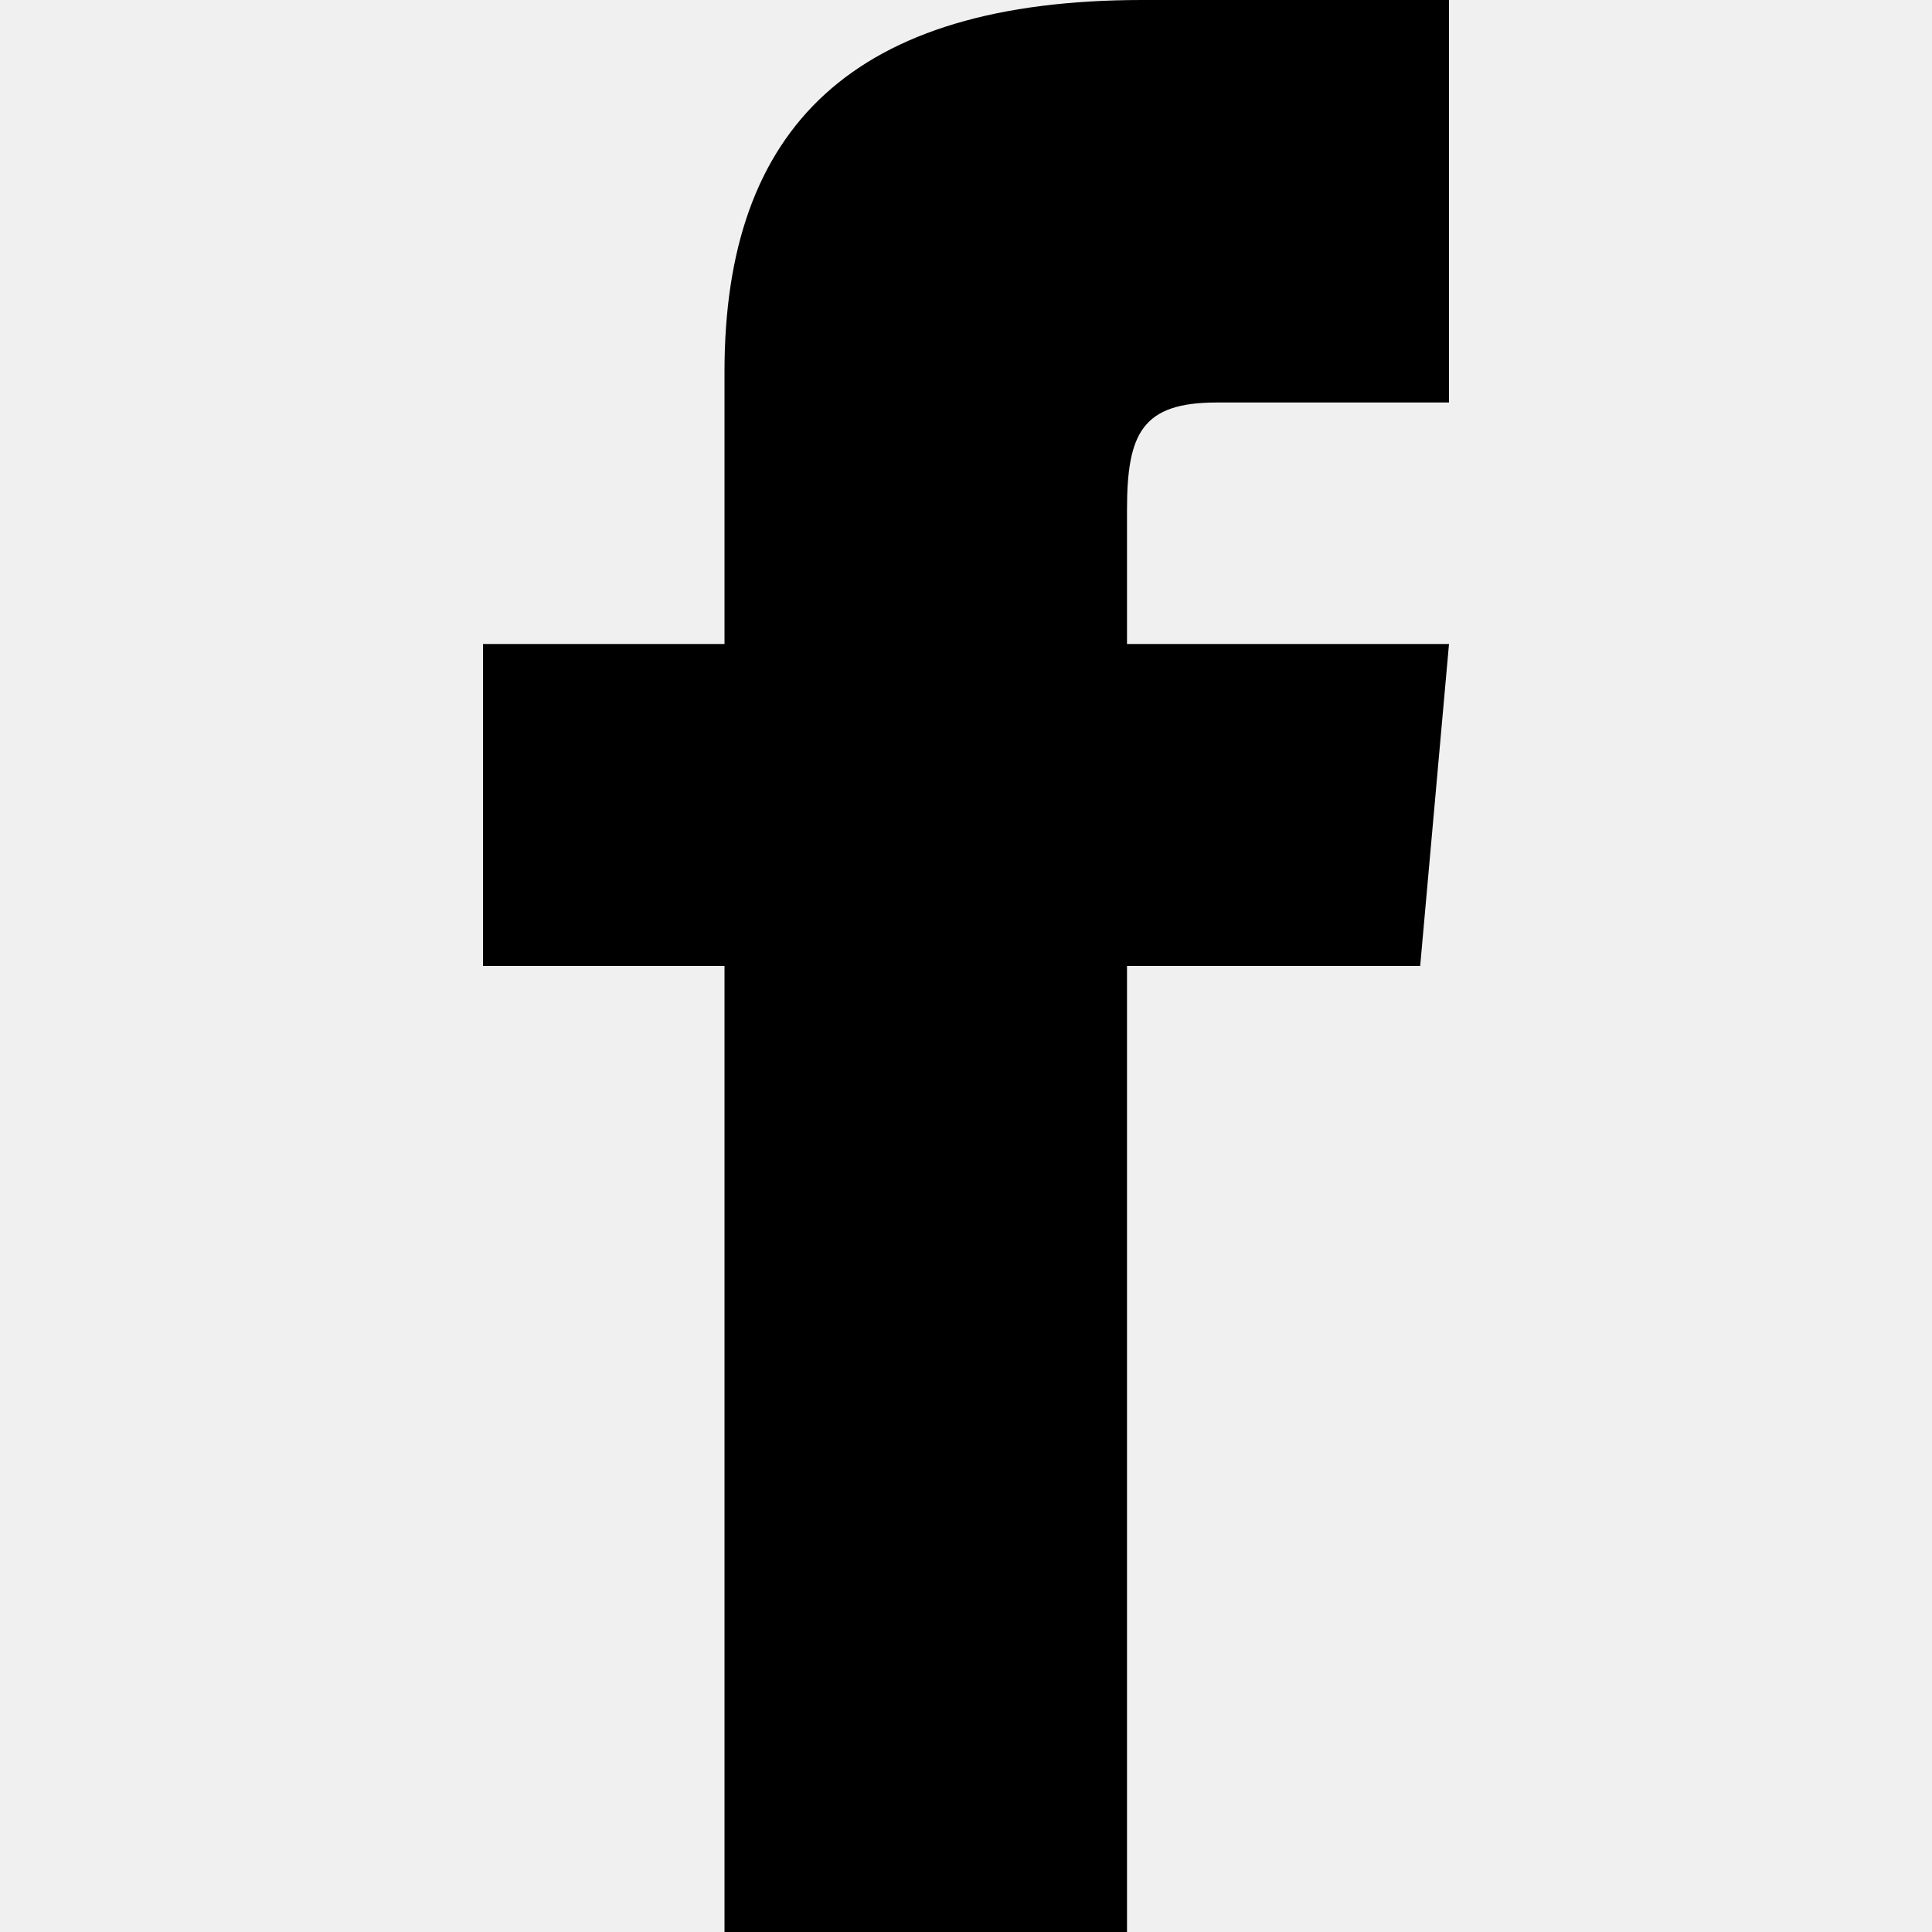
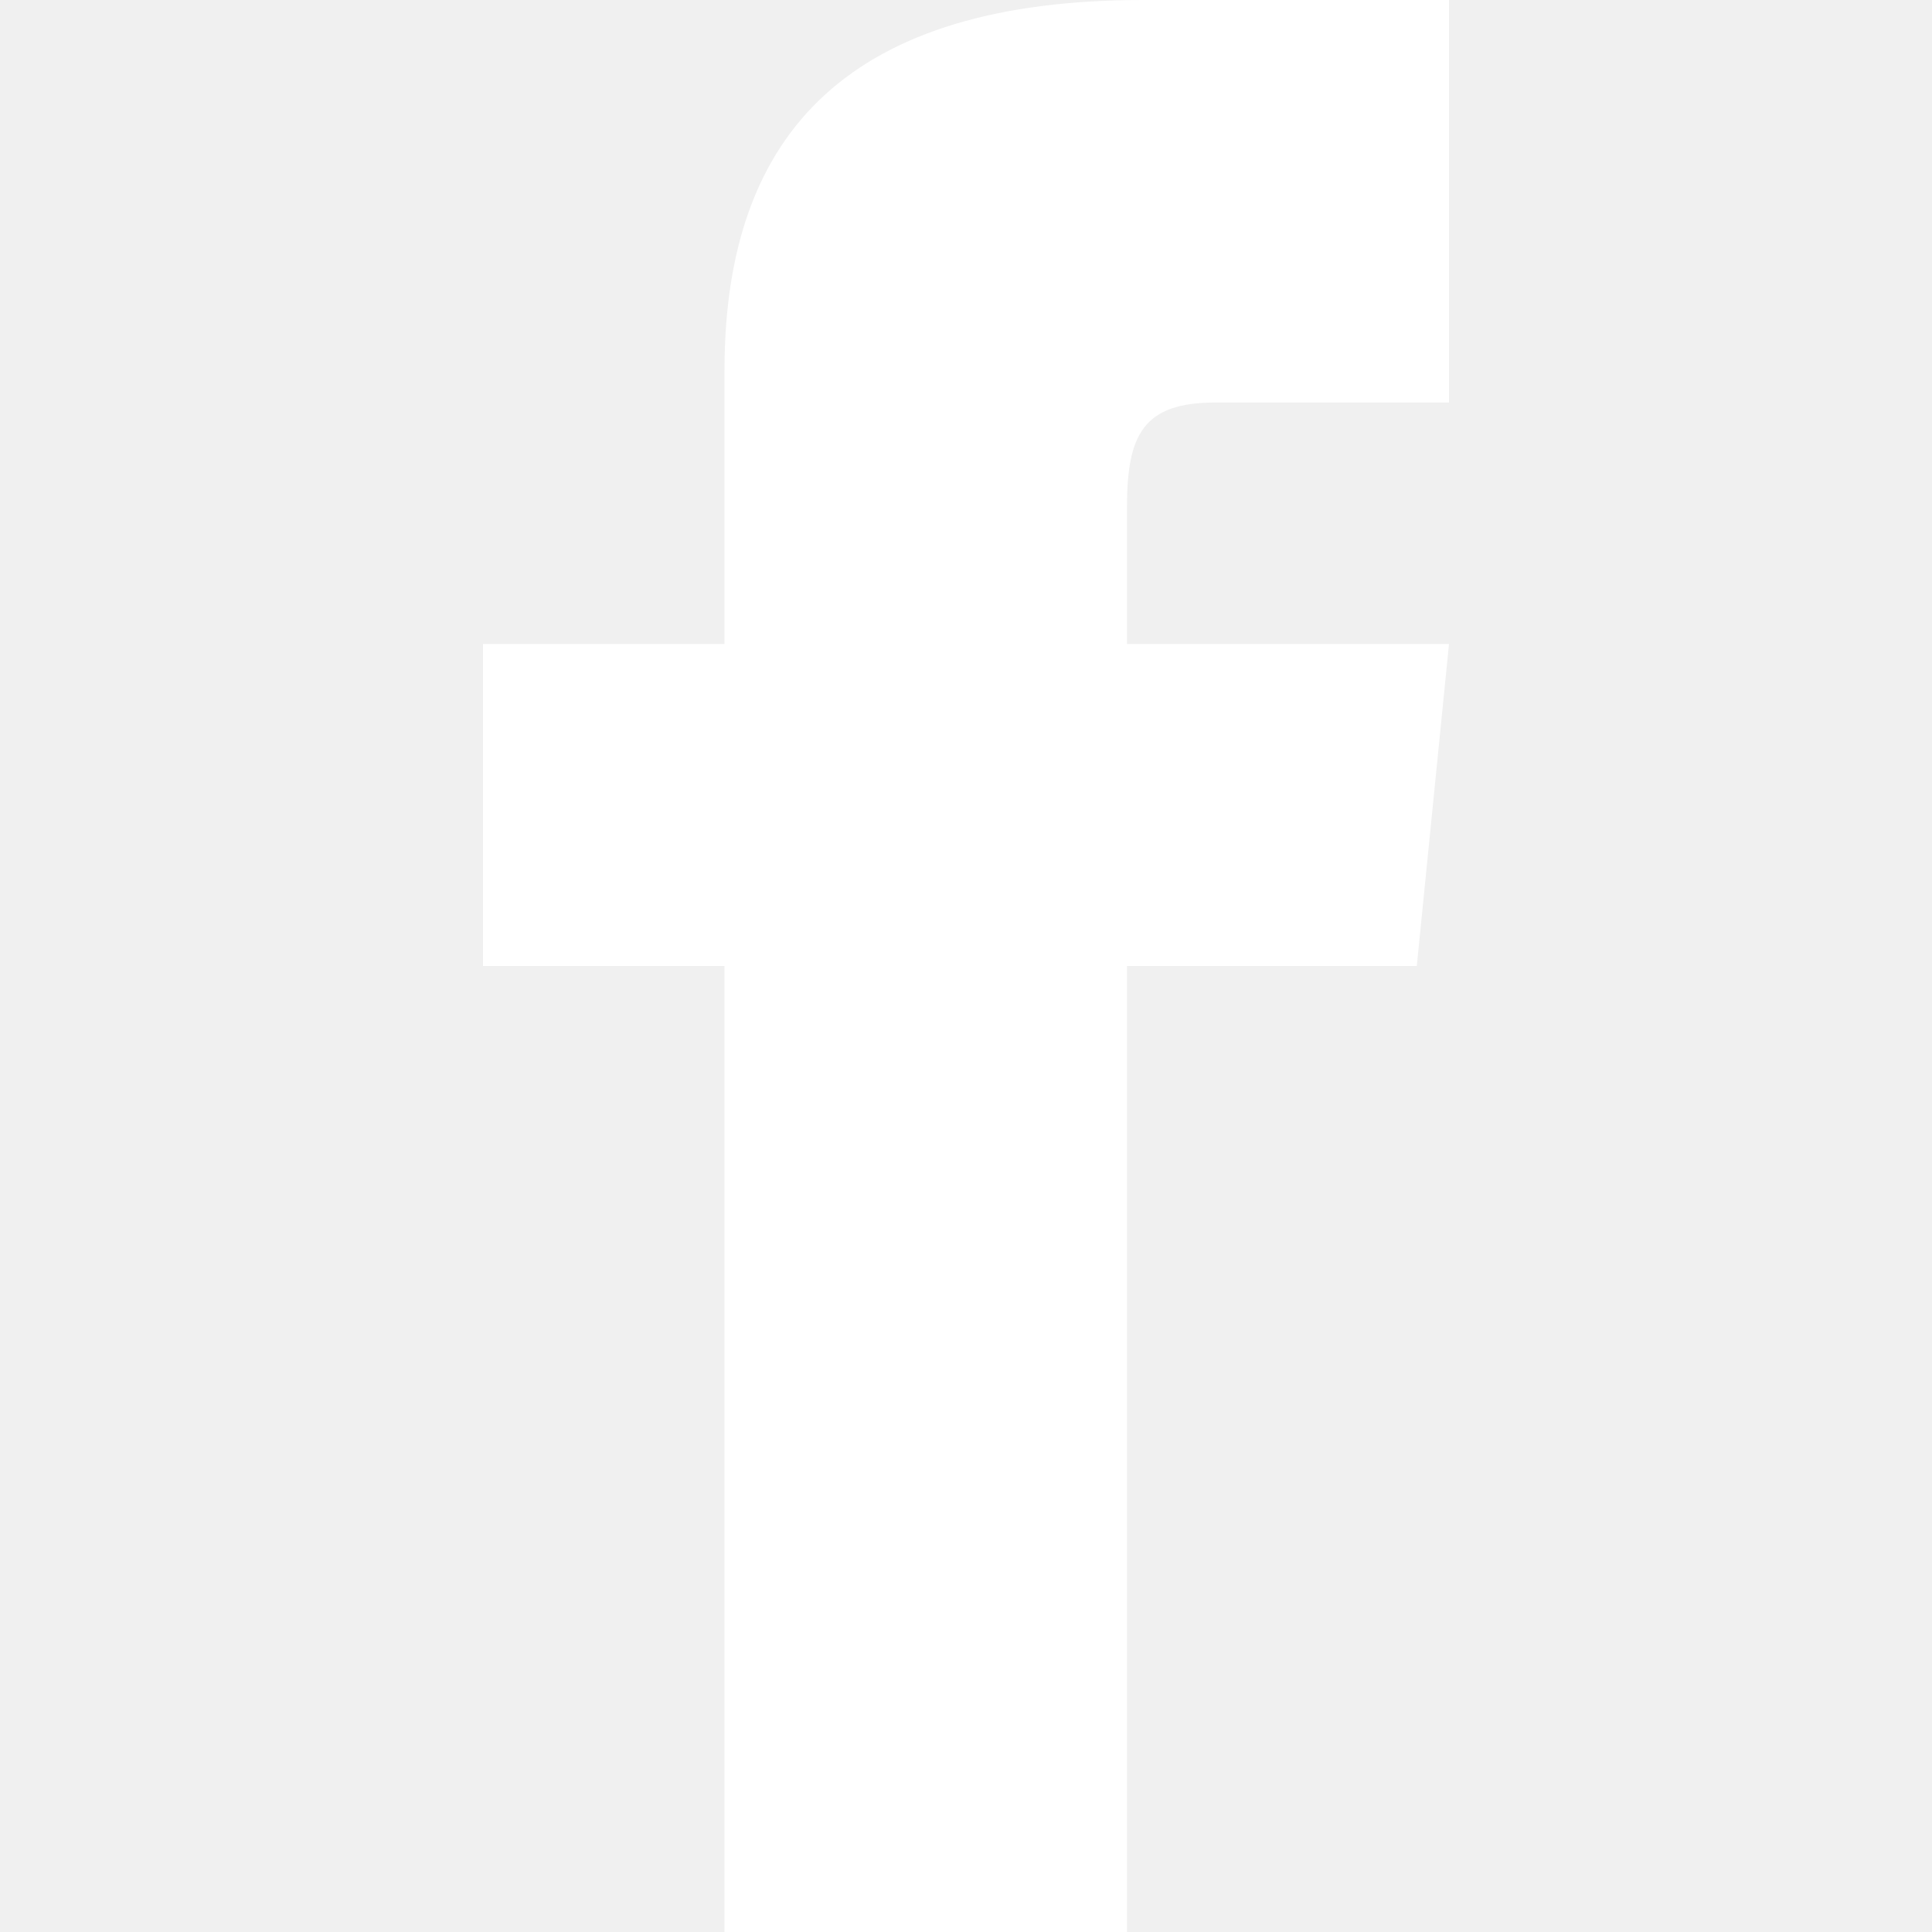
- <svg xmlns="http://www.w3.org/2000/svg" width="24" height="24" viewBox="0 0 24 24">
-   <path d="M9 8h-3v4h3v12h5v-12h3.642l.358-4h-4v-1.667c0-.955.192-1.333 1.115-1.333h2.885v-5h-3.808c-3.596 0-5.192 1.583-5.192 4.615v3.385z" />
+ <svg xmlns="http://www.w3.org/2000/svg" height=".3in" viewBox="0 0 24 24" width=".3in">
+   <path d="m9 8h-3v4h3v12h5v-12h3.6l.4-4h-4v-1.7c0-.9.2-1.3 1.1-1.3h2.9v-5h-3.8c-3.6 0-5.2 1.6-5.2 4.6z" fill="#fff" />
</svg>
